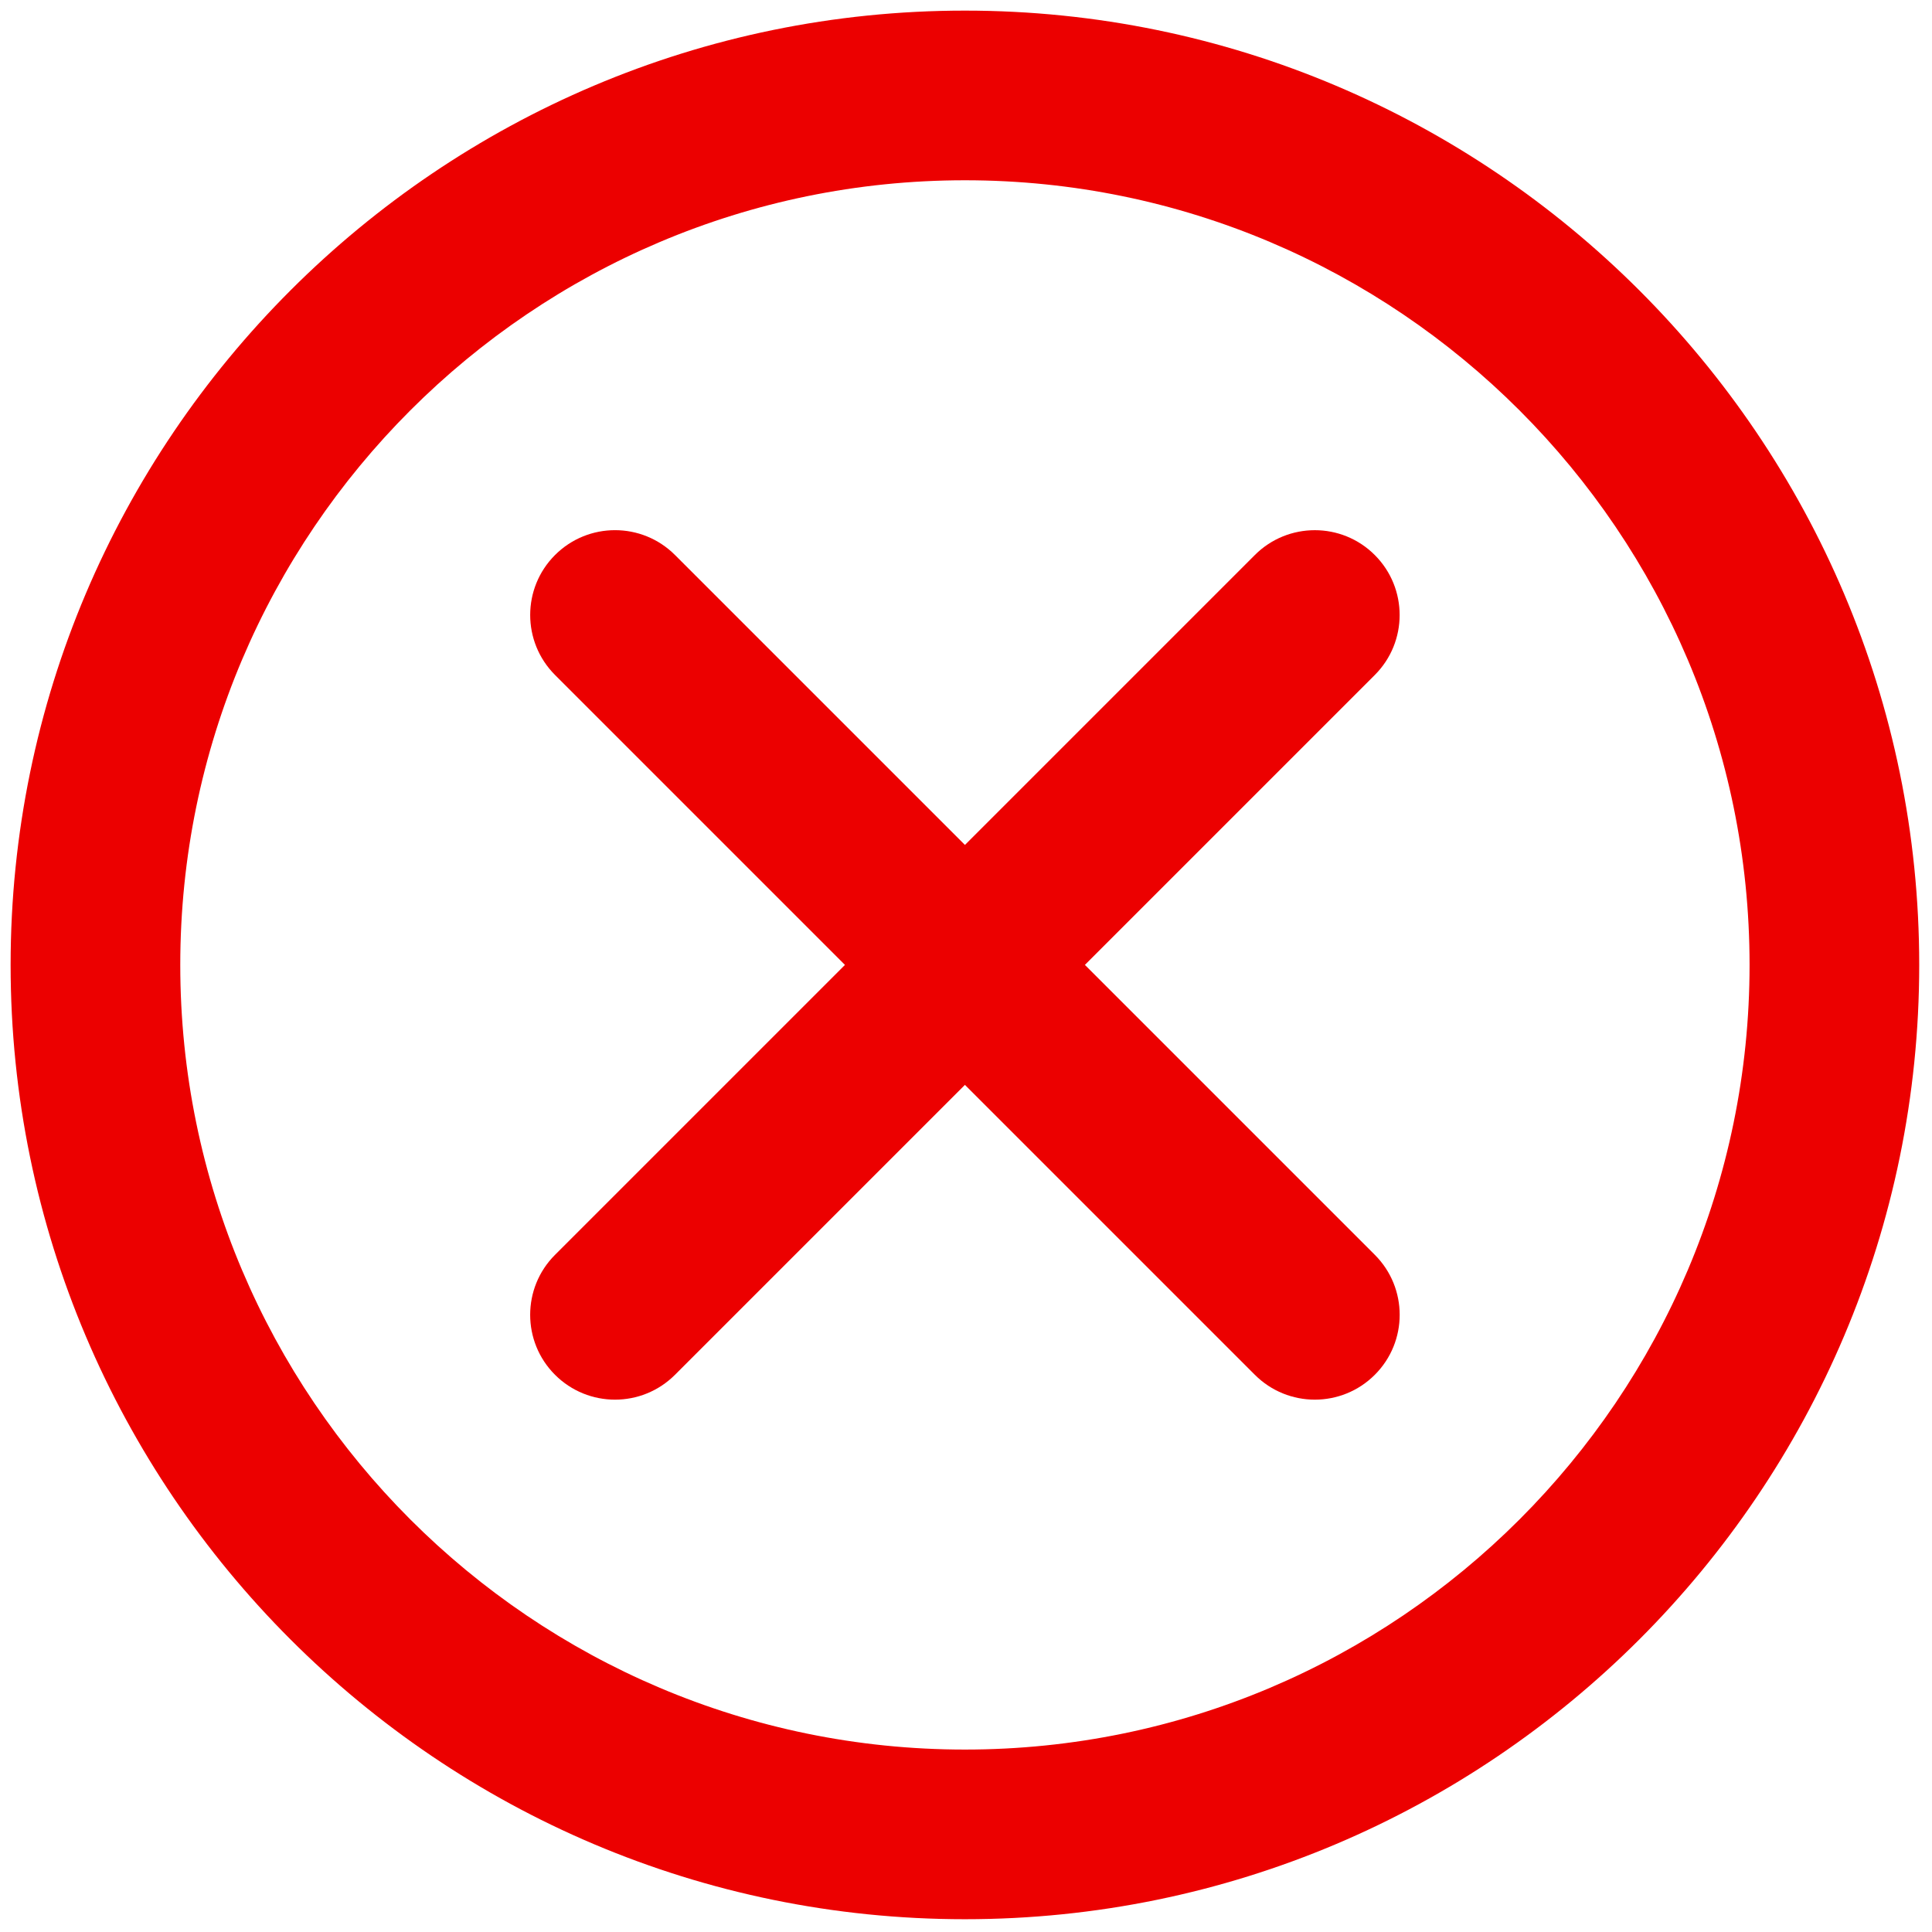
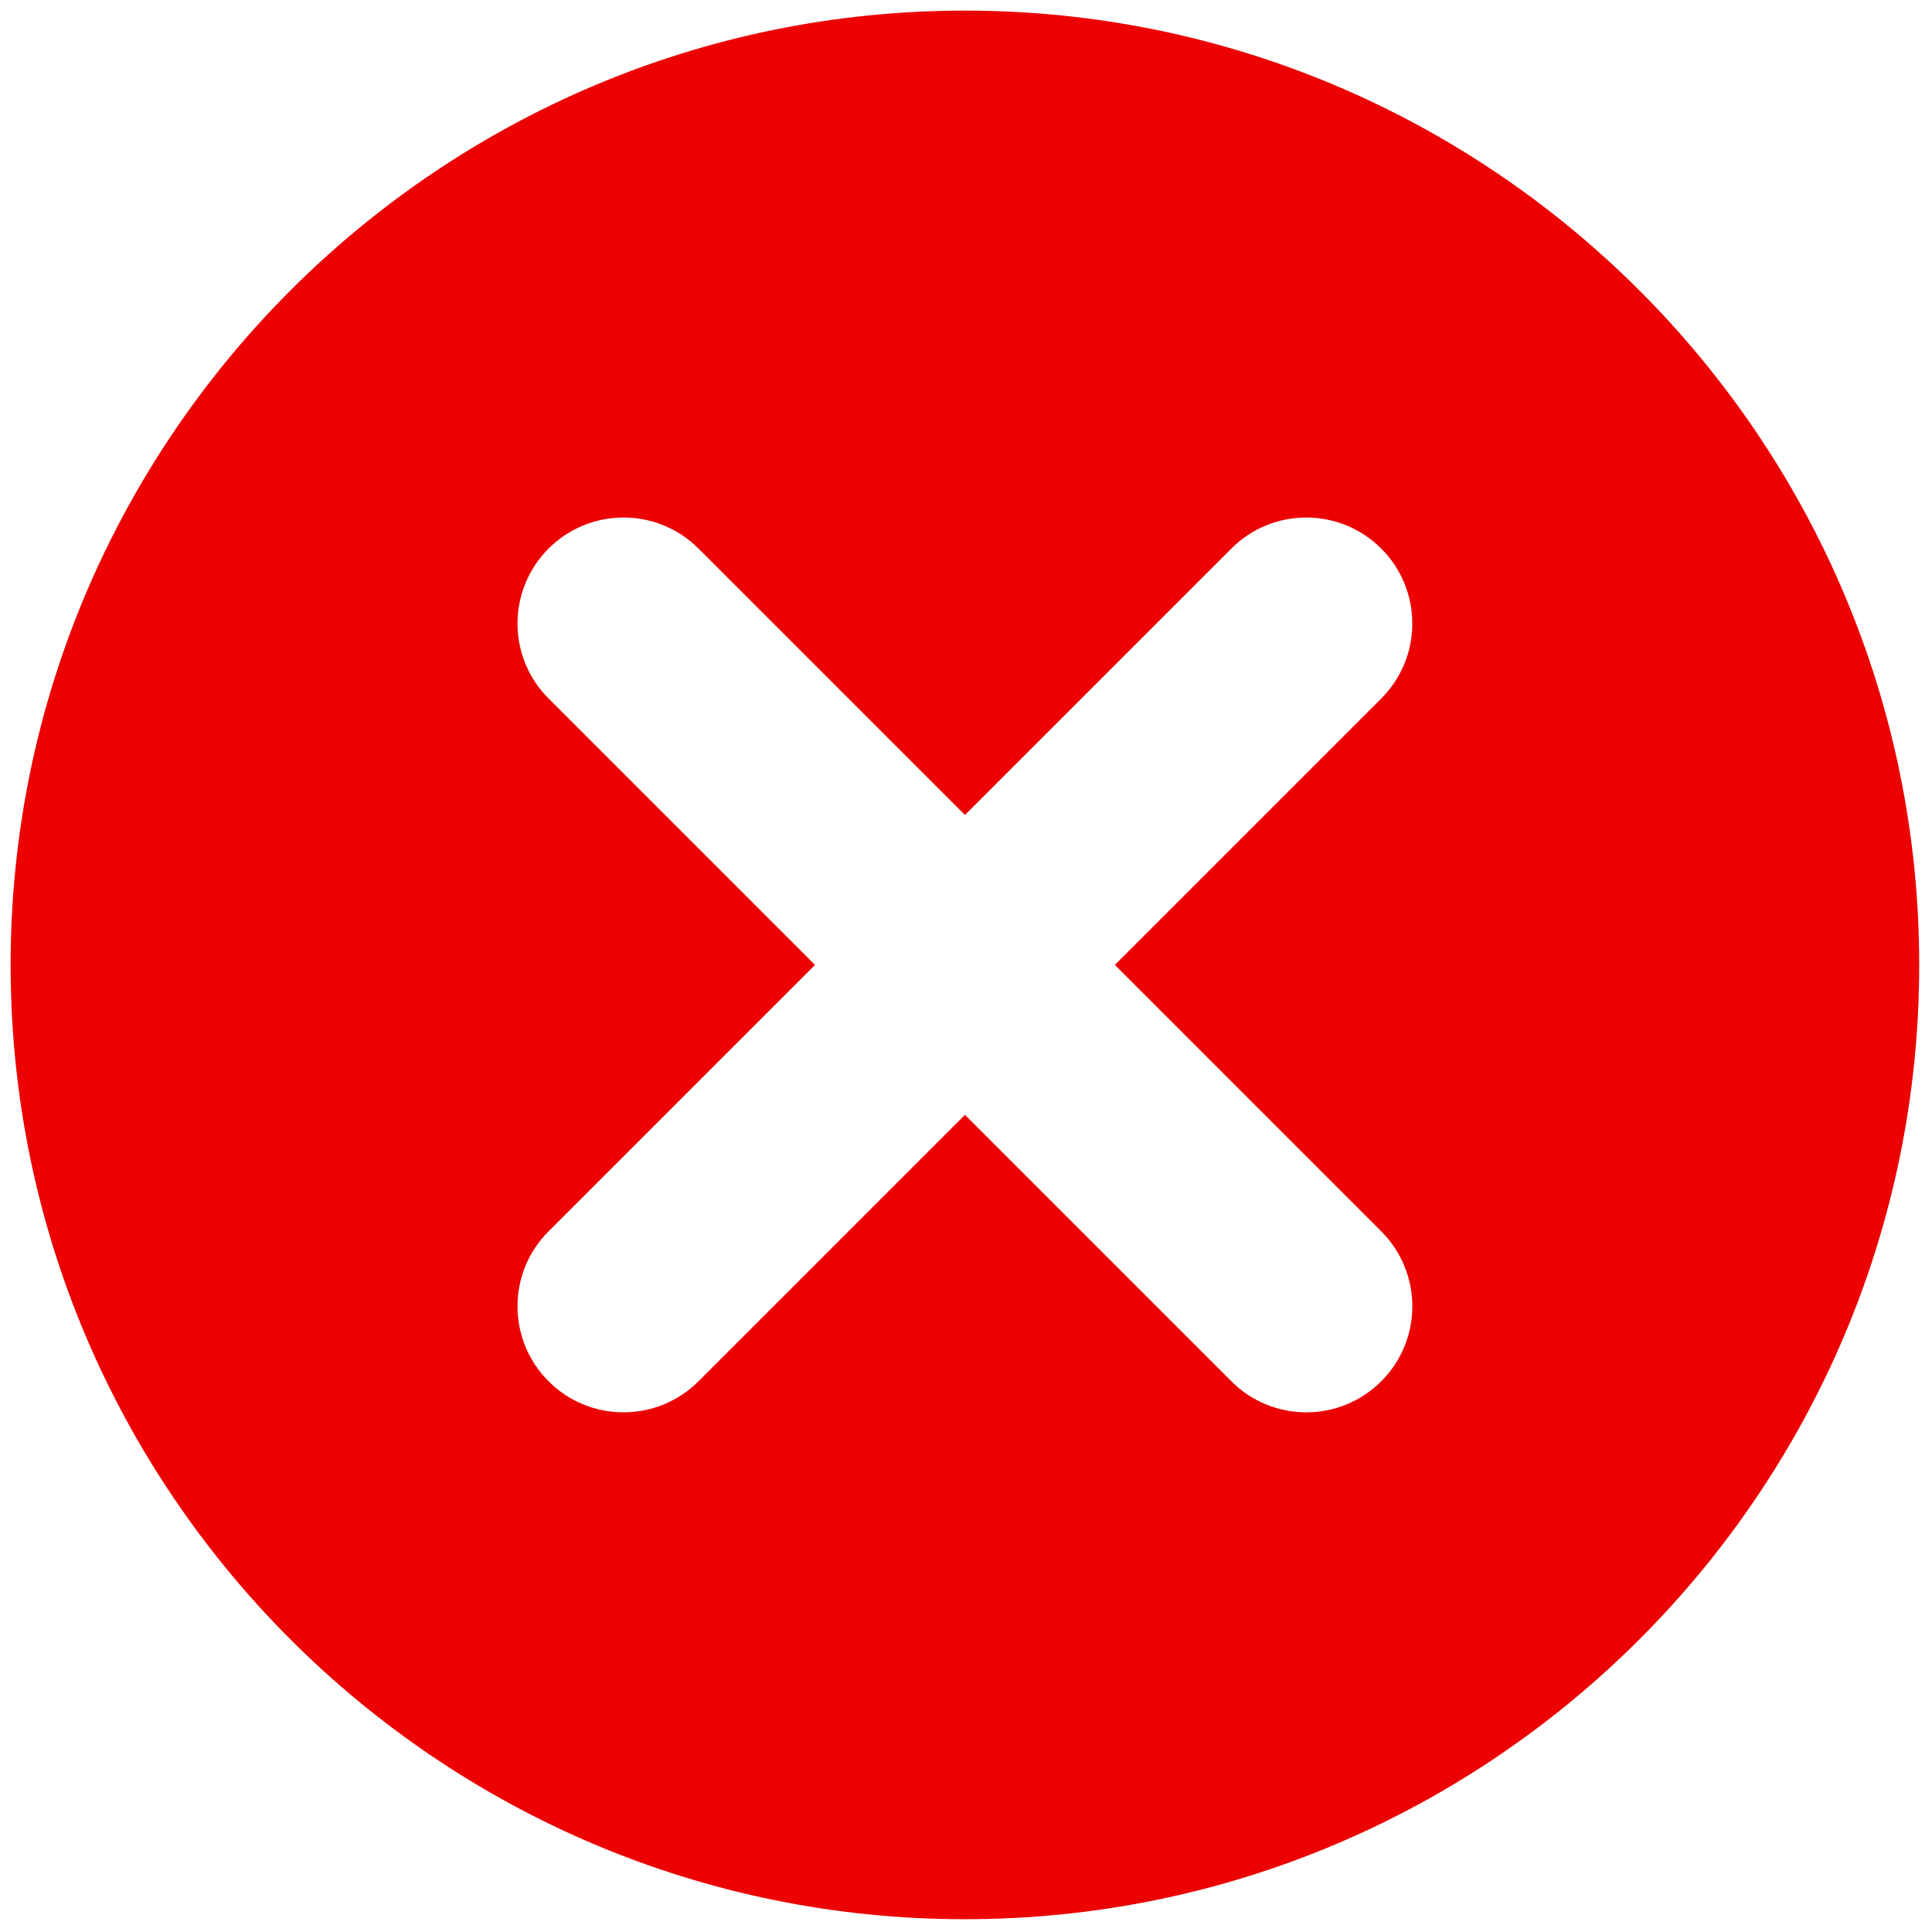
<svg xmlns="http://www.w3.org/2000/svg" version="1.1" width="256" height="256" viewBox="0 0 256 256" xml:space="preserve">
  <defs>
</defs>
  <g style="stroke: none; stroke-width: 0; stroke-dasharray: none; stroke-linecap: butt; stroke-linejoin: miter; stroke-miterlimit: 10; fill: none; fill-rule: nonzero; opacity: 1;" transform="translate(1.406593 1.406593) scale(2.81 2.81)">
-     <path d="M 28.5 65.5 c -1.024 0 -2.047 -0.391 -2.829 -1.172 c -1.562 -1.562 -1.562 -4.095 0 -5.656 l 33 -33 c 1.561 -1.562 4.096 -1.562 5.656 0 c 1.563 1.563 1.563 4.095 0 5.657 l -33 33 C 30.547 65.109 29.524 65.5 28.5 65.5 z" style="stroke: none; stroke-width: 1; stroke-dasharray: none; stroke-linecap: butt; stroke-linejoin: miter; stroke-miterlimit: 10; fill: rgb(236,0,0); fill-rule: nonzero; opacity: 1;" transform=" matrix(1 0 0 1 0 0) " stroke-linecap="round" />
-     <path d="M 61.5 65.5 c -1.023 0 -2.048 -0.391 -2.828 -1.172 l -33 -33 c -1.562 -1.563 -1.562 -4.095 0 -5.657 c 1.563 -1.562 4.095 -1.562 5.657 0 l 33 33 c 1.563 1.562 1.563 4.095 0 5.656 C 63.548 65.109 62.523 65.5 61.5 65.5 z" style="stroke: none; stroke-width: 1; stroke-dasharray: none; stroke-linecap: butt; stroke-linejoin: miter; stroke-miterlimit: 10; fill: rgb(236,0,0); fill-rule: nonzero; opacity: 1;" transform=" matrix(1 0 0 1 0 0) " stroke-linecap="round" />
-     <path d="M 45 90 C 20.187 90 0 69.813 0 45 C 0 20.187 20.187 0 45 0 c 24.813 0 45 20.187 45 45 C 90 69.813 69.813 90 45 90 z M 45 8 C 24.598 8 8 24.598 8 45 c 0 20.402 16.598 37 37 37 c 20.402 0 37 -16.598 37 -37 C 82 24.598 65.402 8 45 8 z" style="stroke: none; stroke-width: 1; stroke-dasharray: none; stroke-linecap: butt; stroke-linejoin: miter; stroke-miterlimit: 10; fill: rgb(236,0,0); fill-rule: nonzero; opacity: 1;" transform=" matrix(1 0 0 1 0 0) " stroke-linecap="round" />
+     <path d="M 45 90 C 20.187 90 0 69.813 0 45 C 0 20.187 20.187 0 45 0 c 24.813 0 45 20.187 45 45 C 90 69.813 69.813 90 45 90 z" style="stroke: none; stroke-width: 1; stroke-dasharray: none; stroke-linecap: butt; stroke-linejoin: miter; stroke-miterlimit: 10; fill: rgb(236,0,0); fill-rule: nonzero; opacity: 1;" transform=" matrix(1 0 0 1 0 0) " stroke-linecap="round" />
+     <path d="M 28.902 66.098 c -1.28 0 -2.559 -0.488 -3.536 -1.465 c -1.953 -1.952 -1.953 -5.118 0 -7.07 l 32.196 -32.196 c 1.951 -1.952 5.119 -1.952 7.07 0 c 1.953 1.953 1.953 5.119 0 7.071 L 32.438 64.633 C 31.461 65.609 30.182 66.098 28.902 66.098 z" style="stroke: none; stroke-width: 1; stroke-dasharray: none; stroke-linecap: butt; stroke-linejoin: miter; stroke-miterlimit: 10; fill: rgb(255,255,255); fill-rule: nonzero; opacity: 1;" transform=" matrix(1 0 0 1 0 0) " stroke-linecap="round" />
+     <path d="M 61.098 66.098 c -1.279 0 -2.56 -0.488 -3.535 -1.465 L 25.367 32.438 c -1.953 -1.953 -1.953 -5.119 0 -7.071 c 1.953 -1.952 5.118 -1.952 7.071 0 l 32.195 32.196 c 1.953 1.952 1.953 5.118 0 7.07 C 63.657 65.609 62.377 66.098 61.098 66.098 z" style="stroke: none; stroke-width: 1; stroke-dasharray: none; stroke-linecap: butt; stroke-linejoin: miter; stroke-miterlimit: 10; fill: rgb(255,255,255); fill-rule: nonzero; opacity: 1;" transform=" matrix(1 0 0 1 0 0) " stroke-linecap="round" />
  </g>
</svg>
